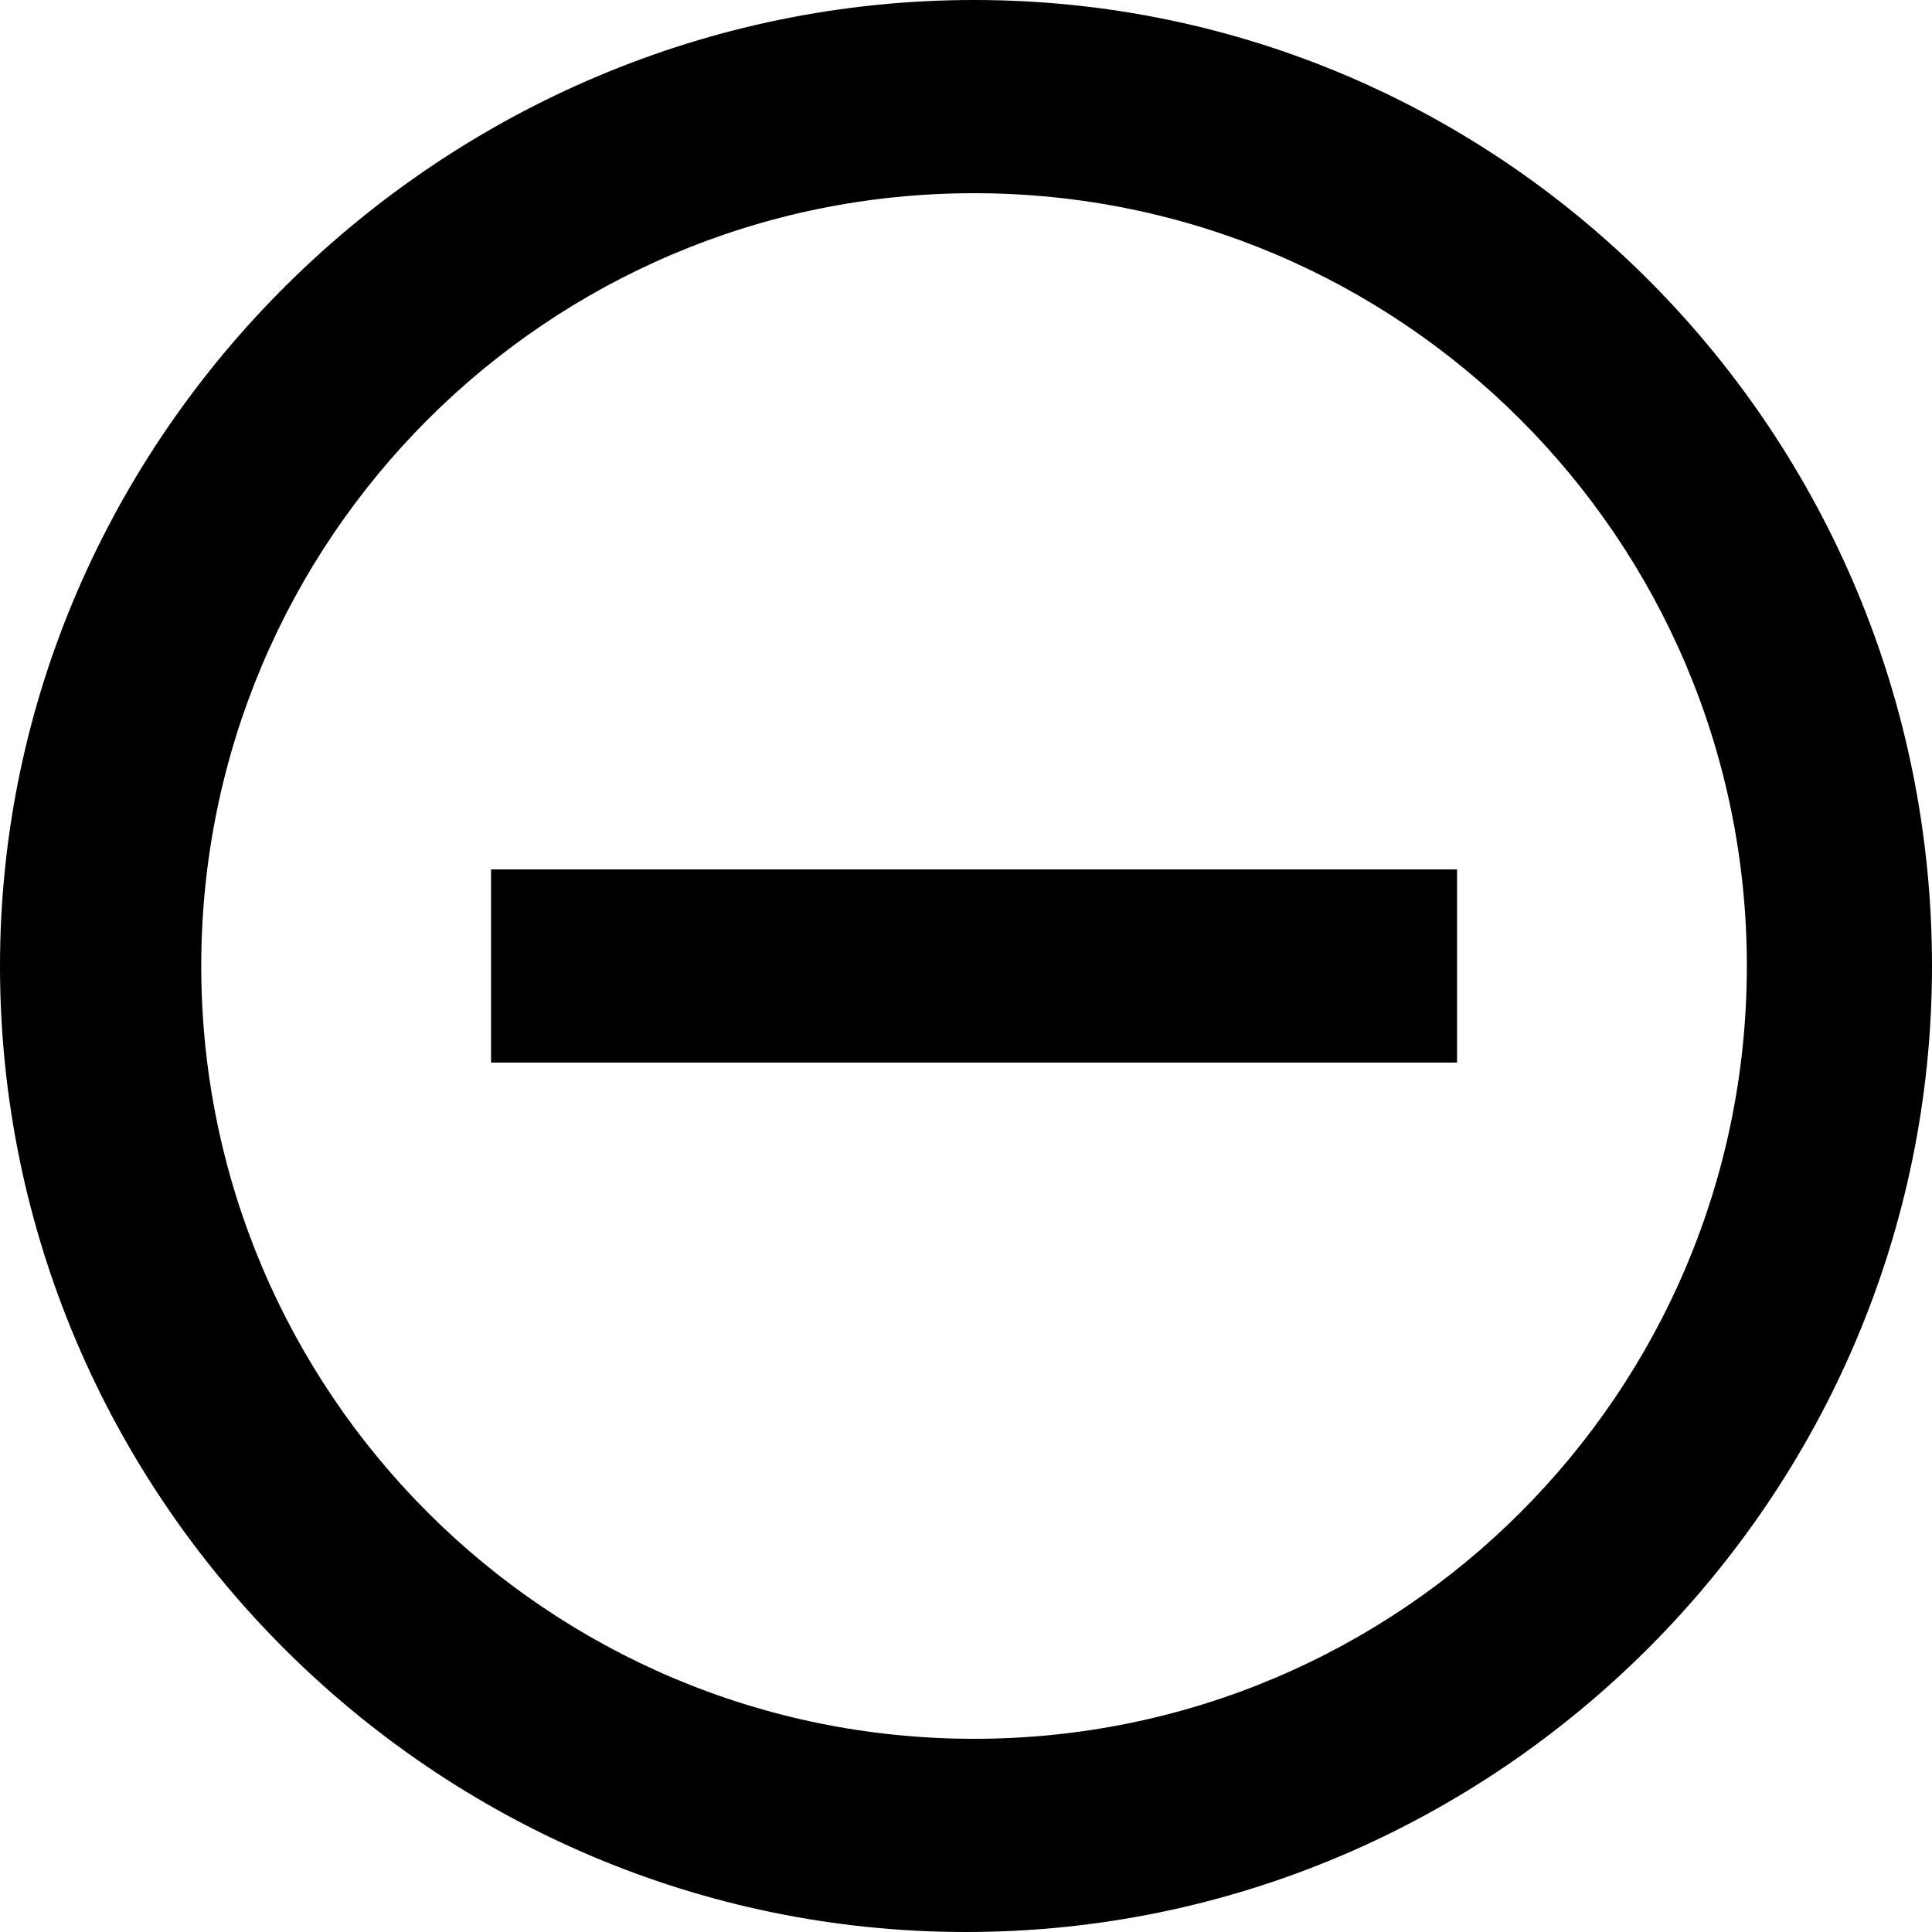
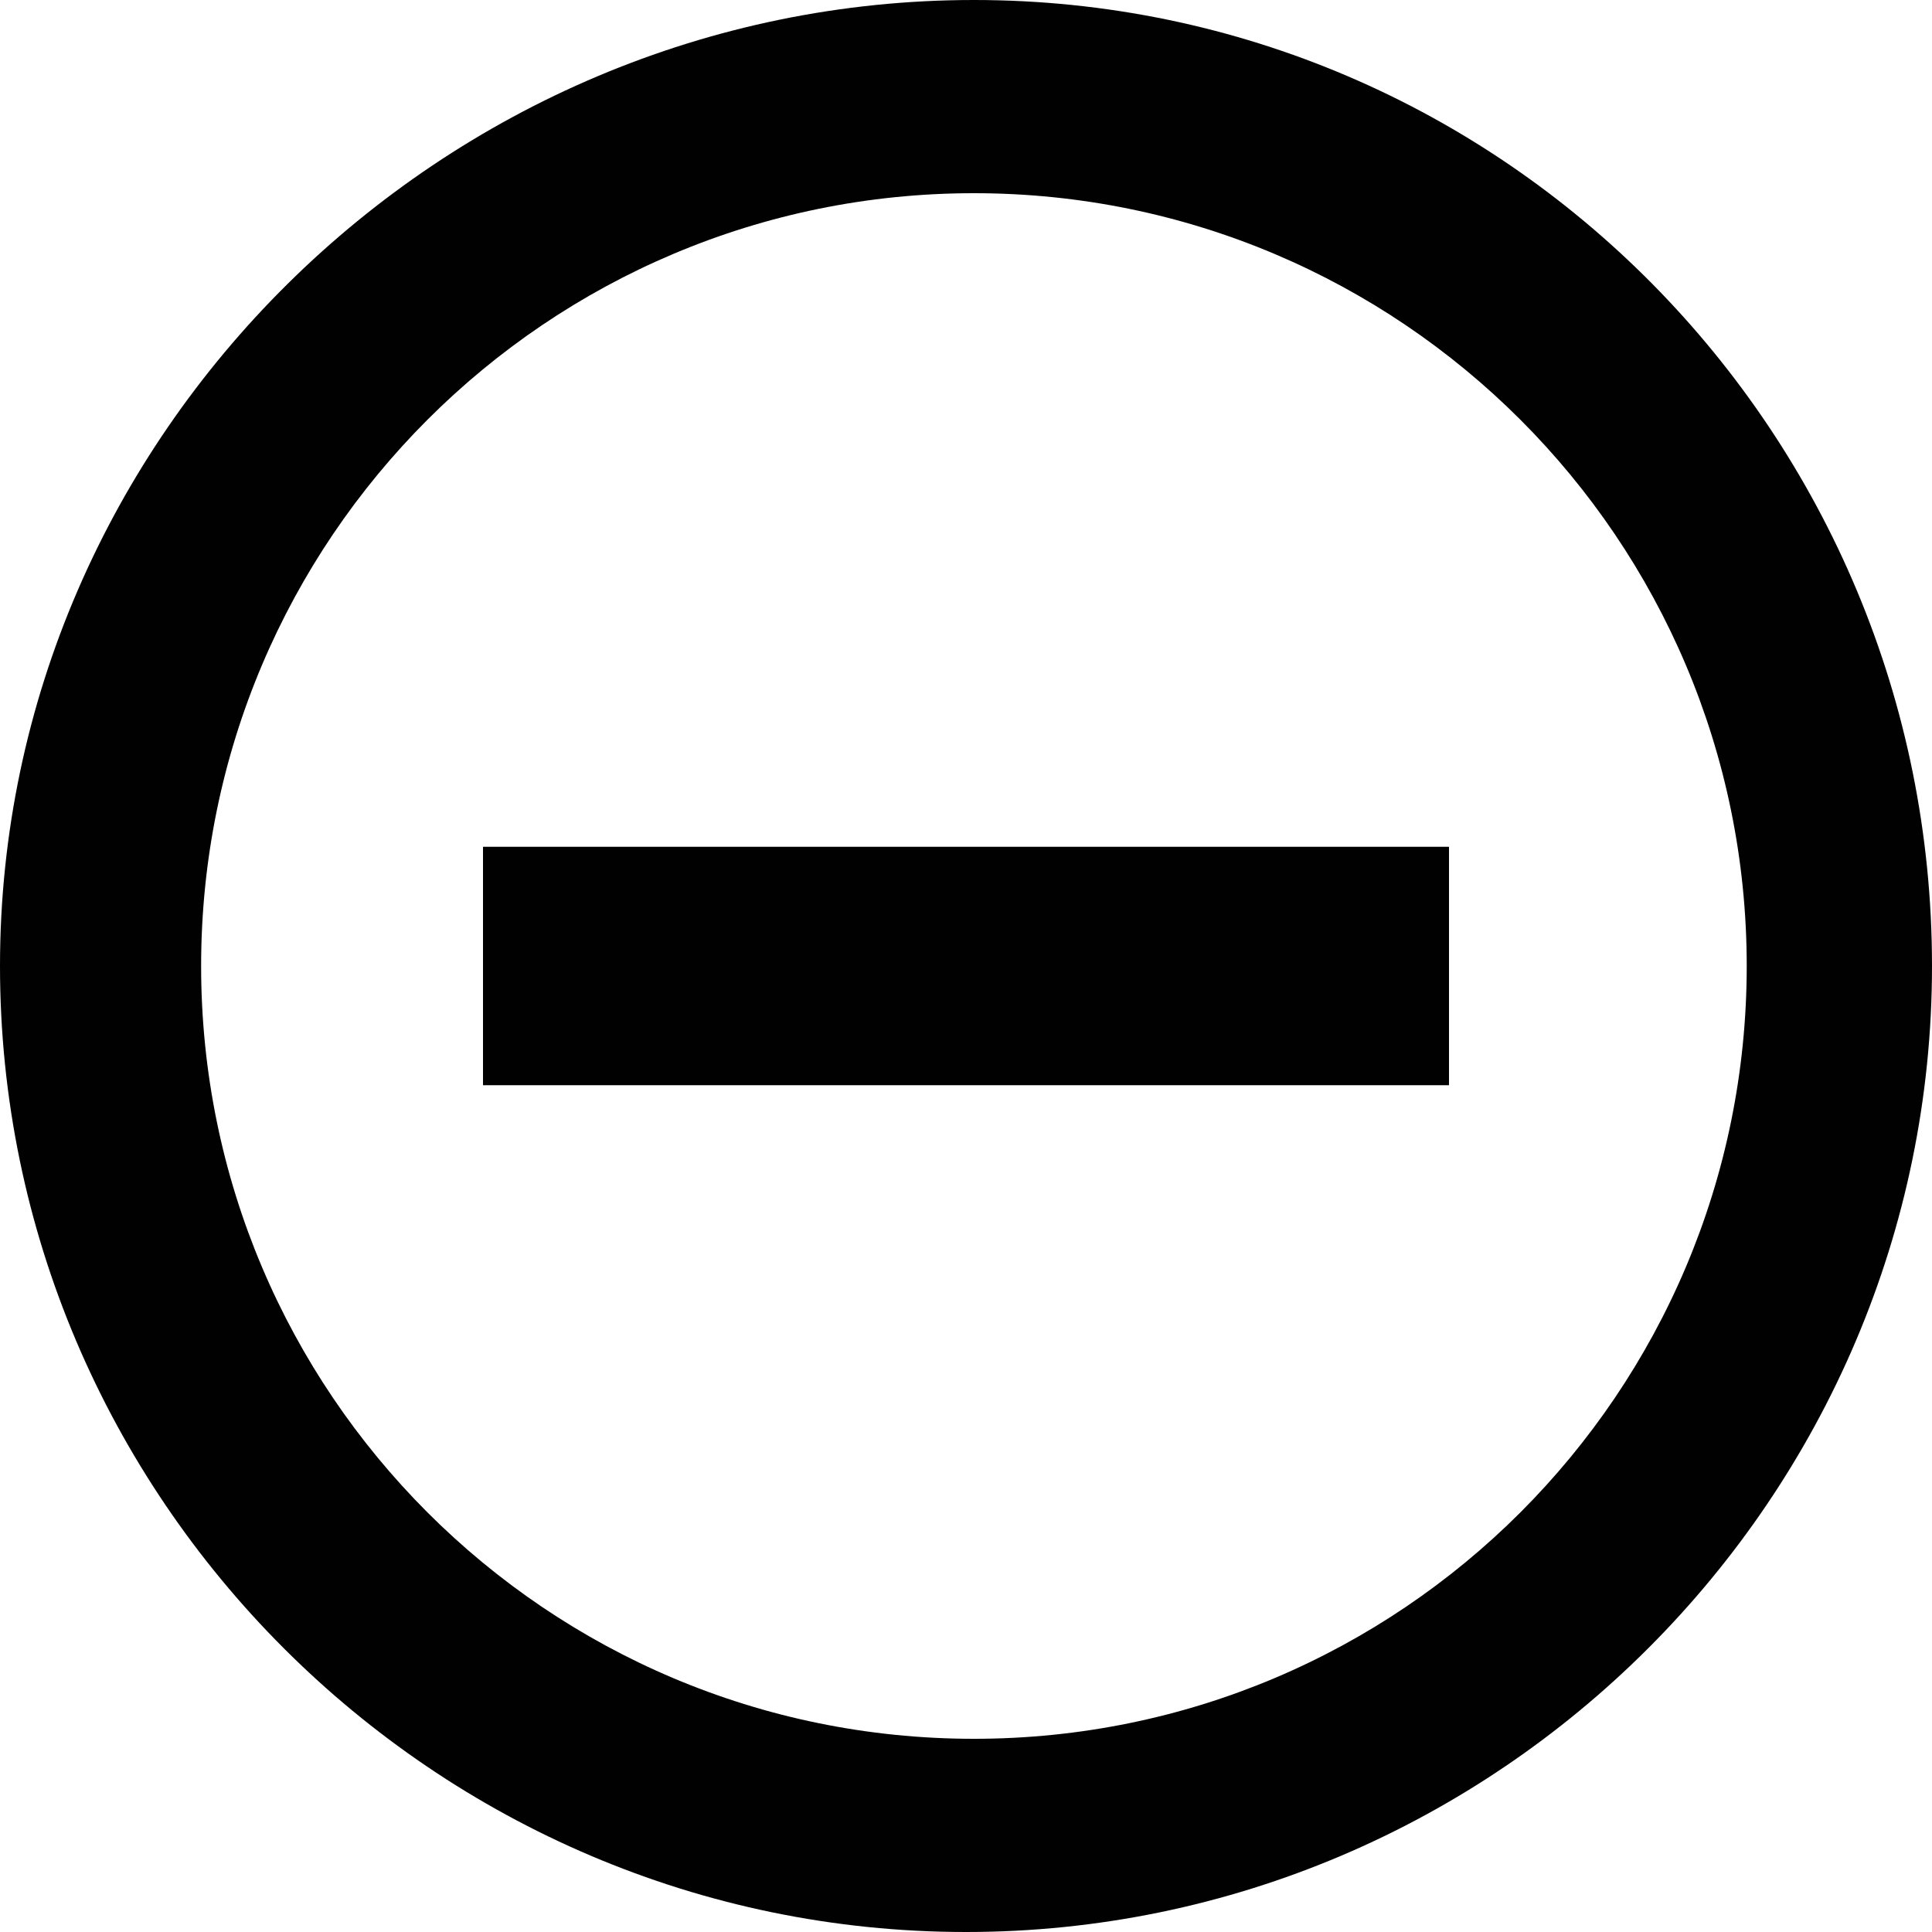
- <svg xmlns="http://www.w3.org/2000/svg" version="1.1" id="Layer_1" x="0px" y="0px" viewBox="0 0 24 24" enable-background="new 0 0 24 24" xml:space="preserve">
+ <svg xmlns="http://www.w3.org/2000/svg" version="1.1" id="Layer_1" x="0px" y="0px" viewBox="0 0 512 512" enable-background="new 0 0 512 512" xml:space="preserve">
  <g id="remove-circle-outline_1_">
-     <path d="M6.1,10.8v2.4h12v-2.4H6.1z M12.1,0C5.5,0,0,5.4,0,12s5.4,12,12,12s12-5.4,12-12S18.7,0,12.1,0z M12.1,21.6   c-5.3,0-9.6-4.3-9.6-9.6s4.3-9.6,9.6-9.6s9.6,4.3,9.6,9.6S17.4,21.6,12.1,21.6z" />
+     <path fill="#010101" d="M128,224.4v63.2h256v-63.2L128,224.4z M258.1,0C117.3,0,0,115.2,0,256s115.2,256,256,256s256-115.2,256-256   S398.9,0,258.1,0z M258.1,460.8c-113.1,0-204.8-91.7-204.8-204.8S145.1,51.2,258.1,51.2S462.9,142.9,462.9,256   S371.2,460.8,258.1,460.8z" />
  </g>
</svg>
